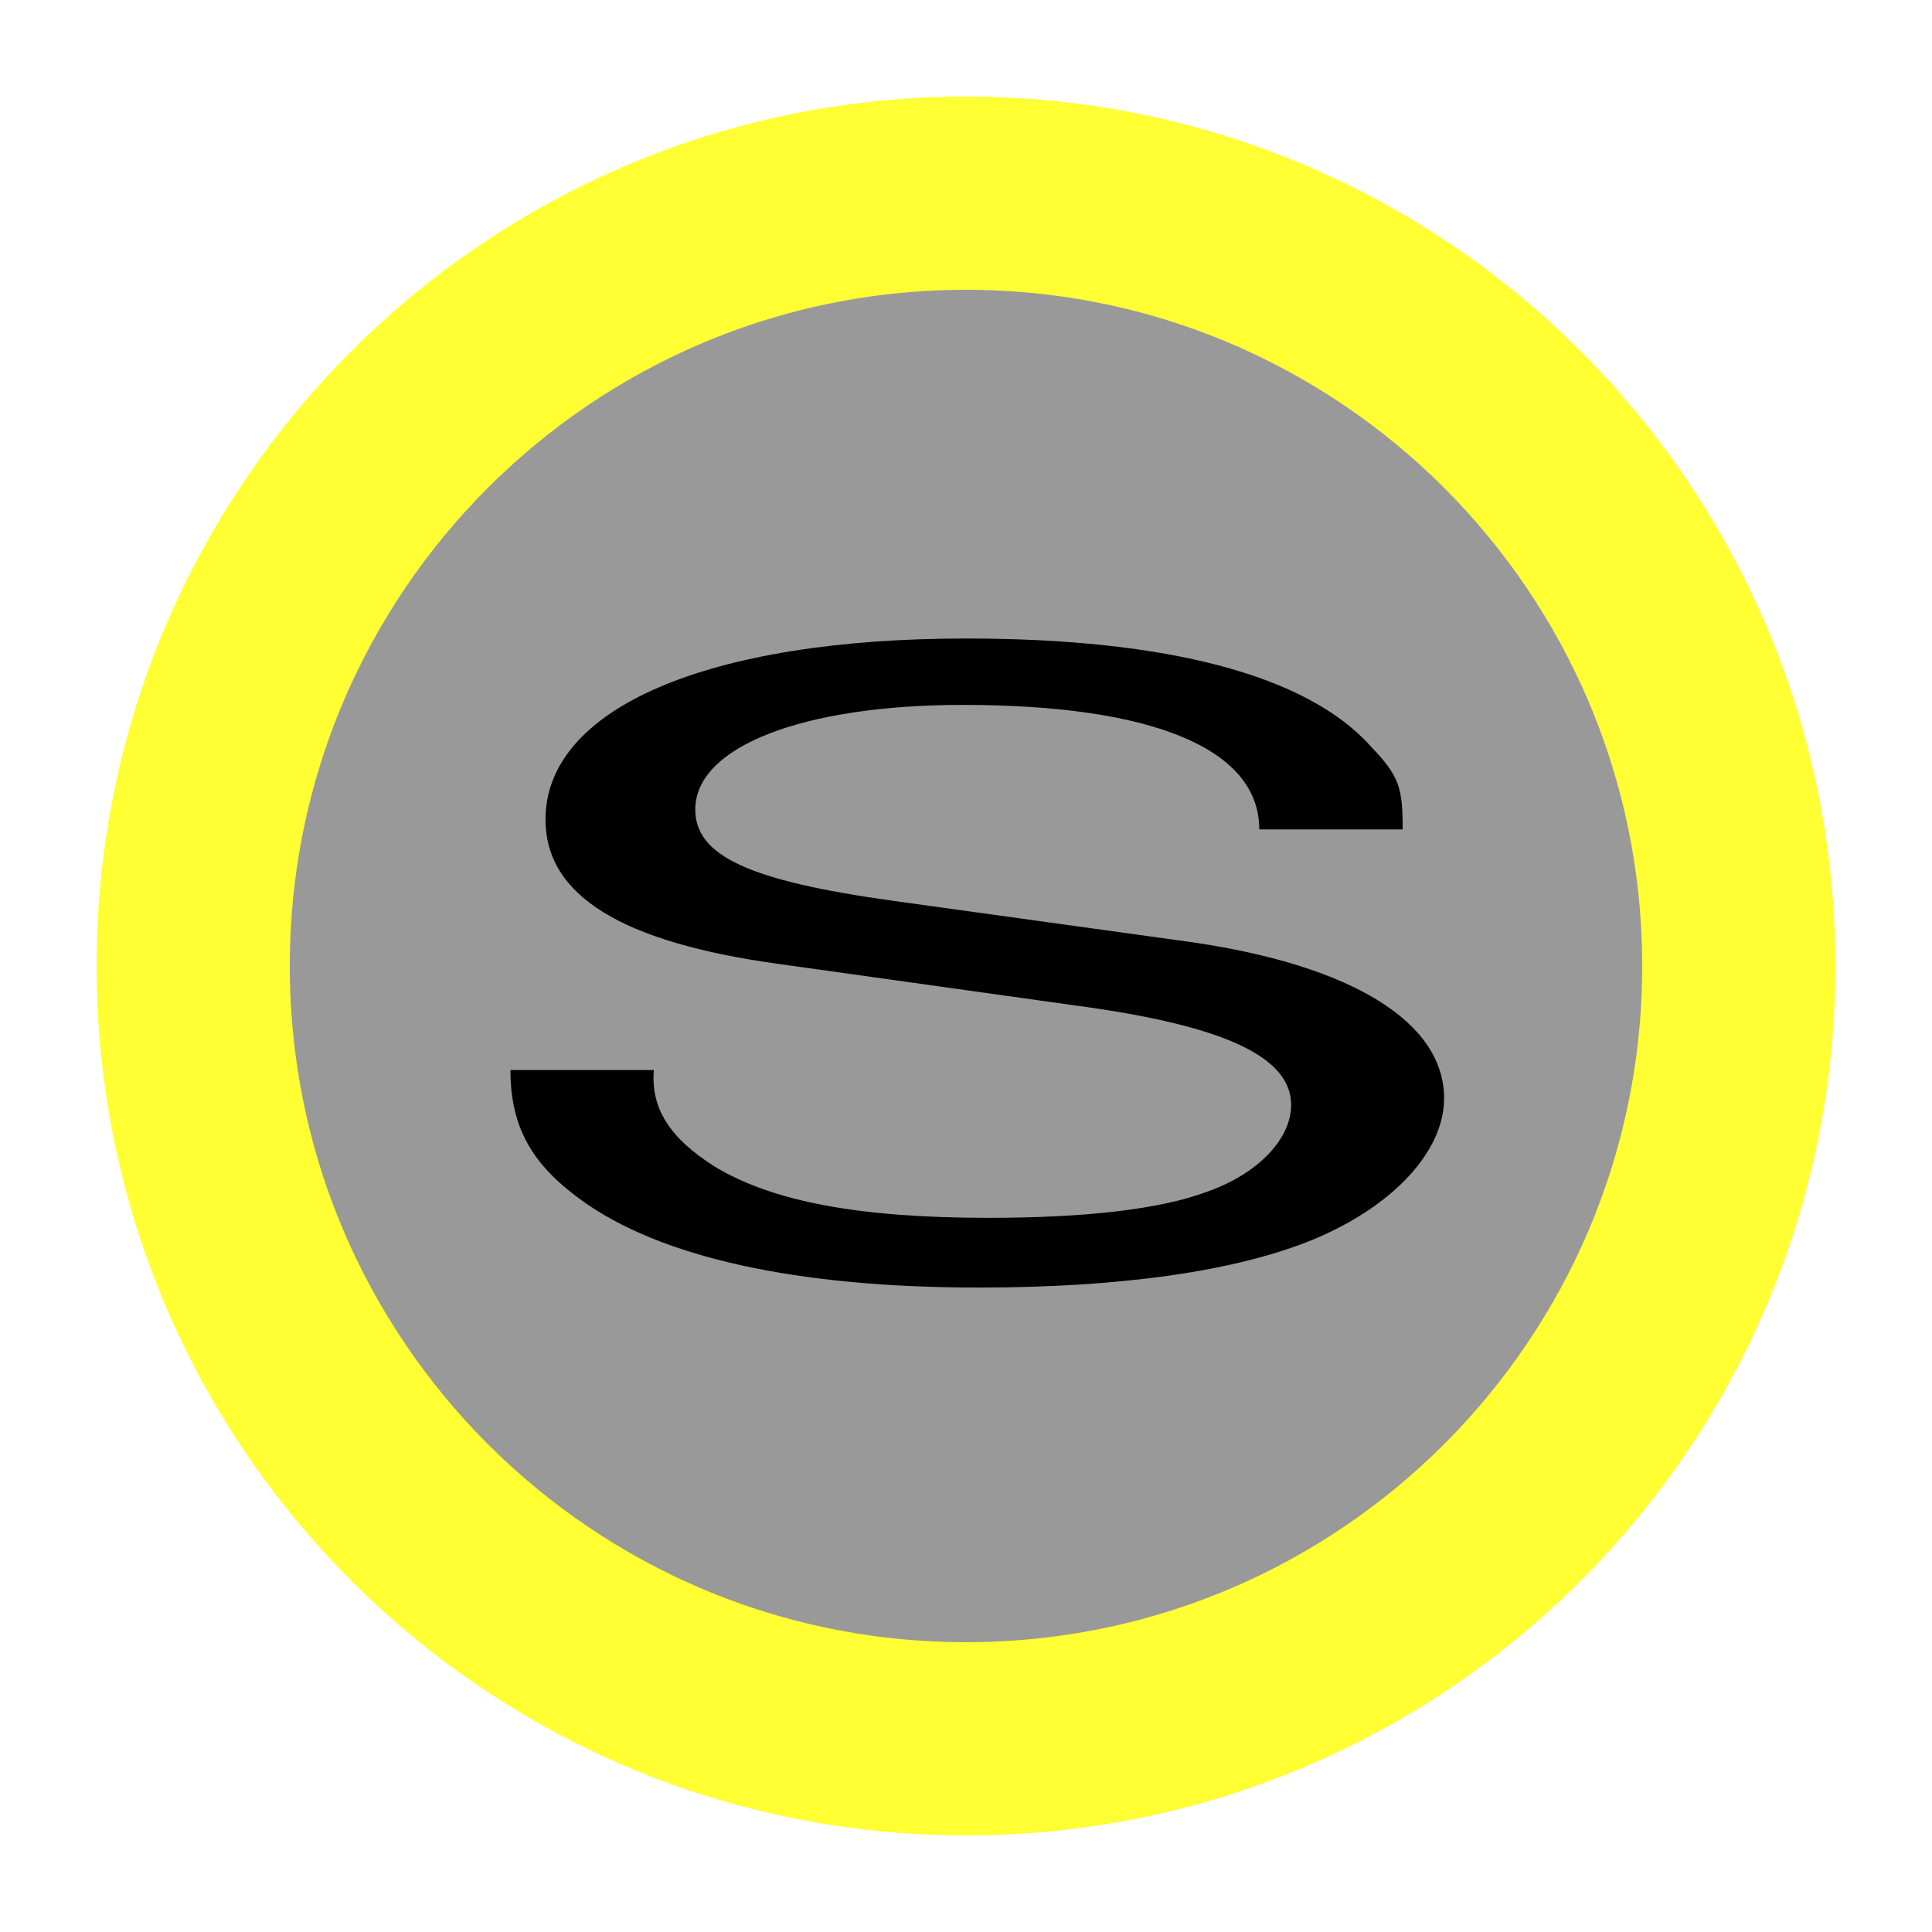
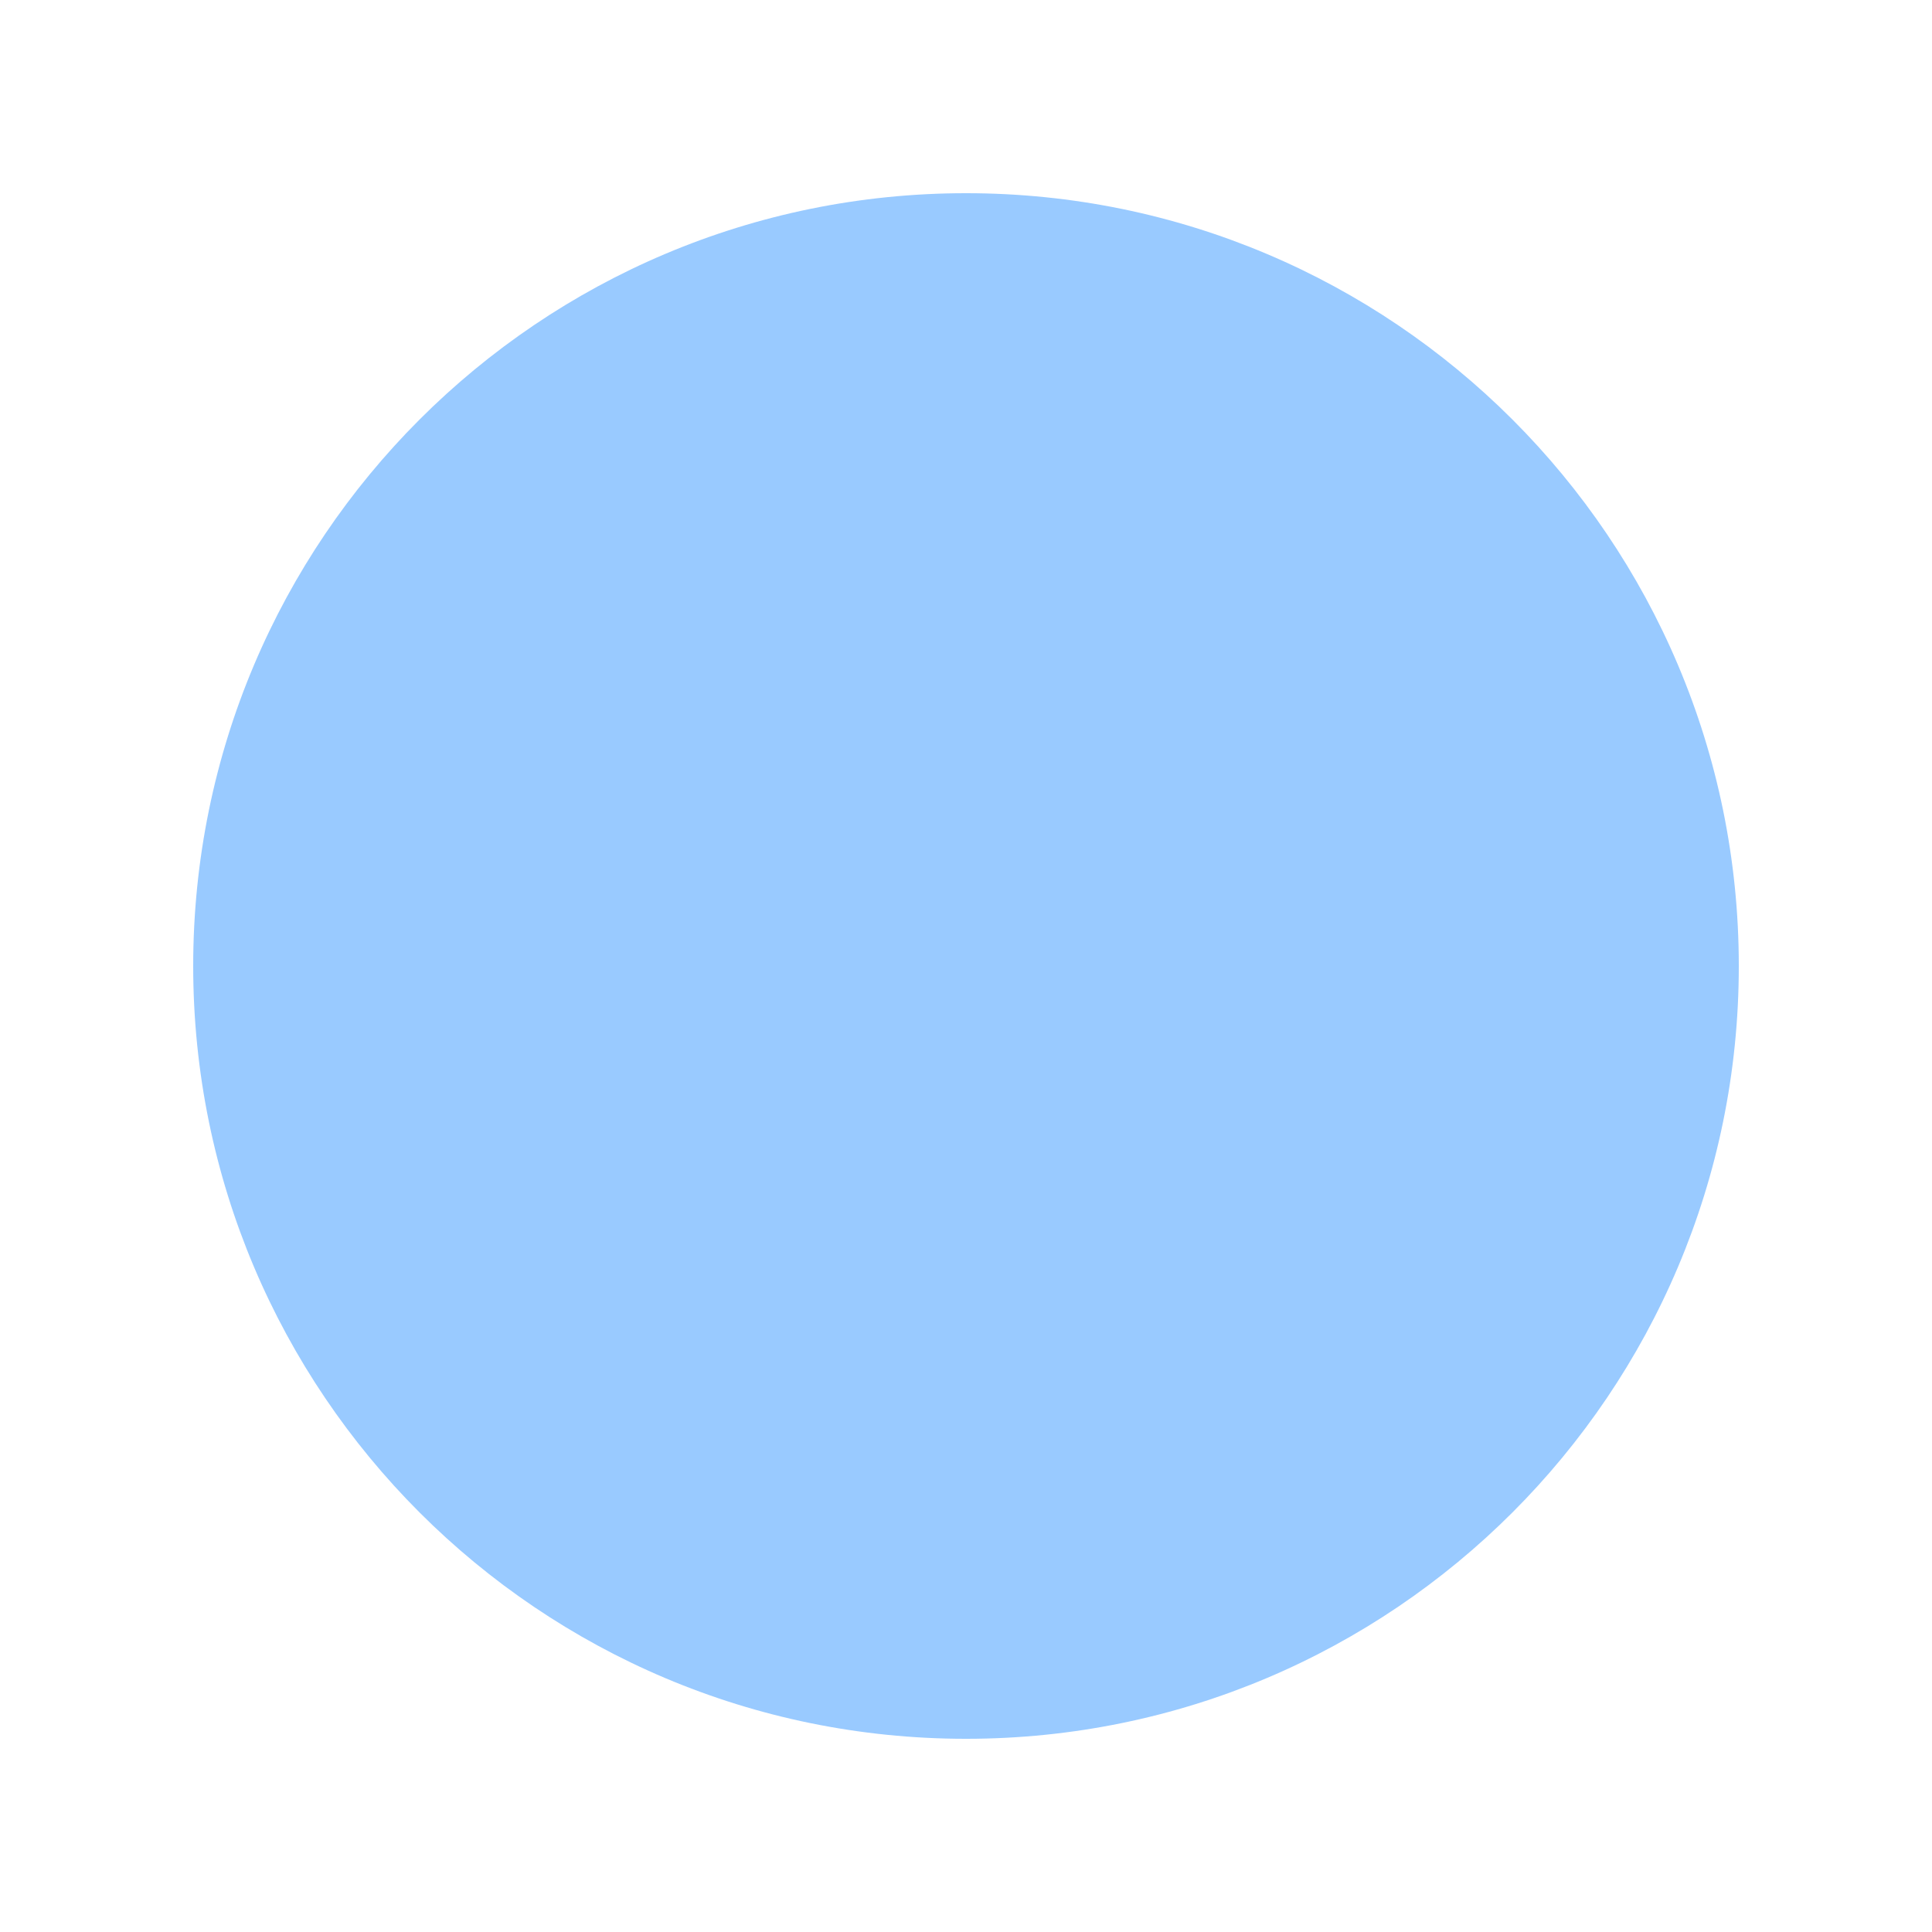
<svg xmlns="http://www.w3.org/2000/svg" width="20" height="20">
  <g>
    <rect x="-1" y="-1" width="22" height="22" id="canvas_background" fill="none" />
  </g>
  <g>
-     <circle cx="10" cy="10" r="8" stroke="#ffff00" stroke-width="2" fill="#7f7f7f" opacity="0.8" id="svg_1" />
-     <text style="cursor: move;" fill="#000000" stroke-width="0" x="6.083" y="13.795" id="svg_4" font-size="8" font-family="Helvetica, Arial, sans-serif" text-anchor="start" xml:space="preserve" transform="matrix(2.111126,0,0,1.099778,-8.380343,-2.051012) " stroke="#ffff00">S</text>
+     <circle cx="10" cy="10" r="8" fill="#007aff" opacity="0.4" id="svg_1" />
  </g>
</svg>
